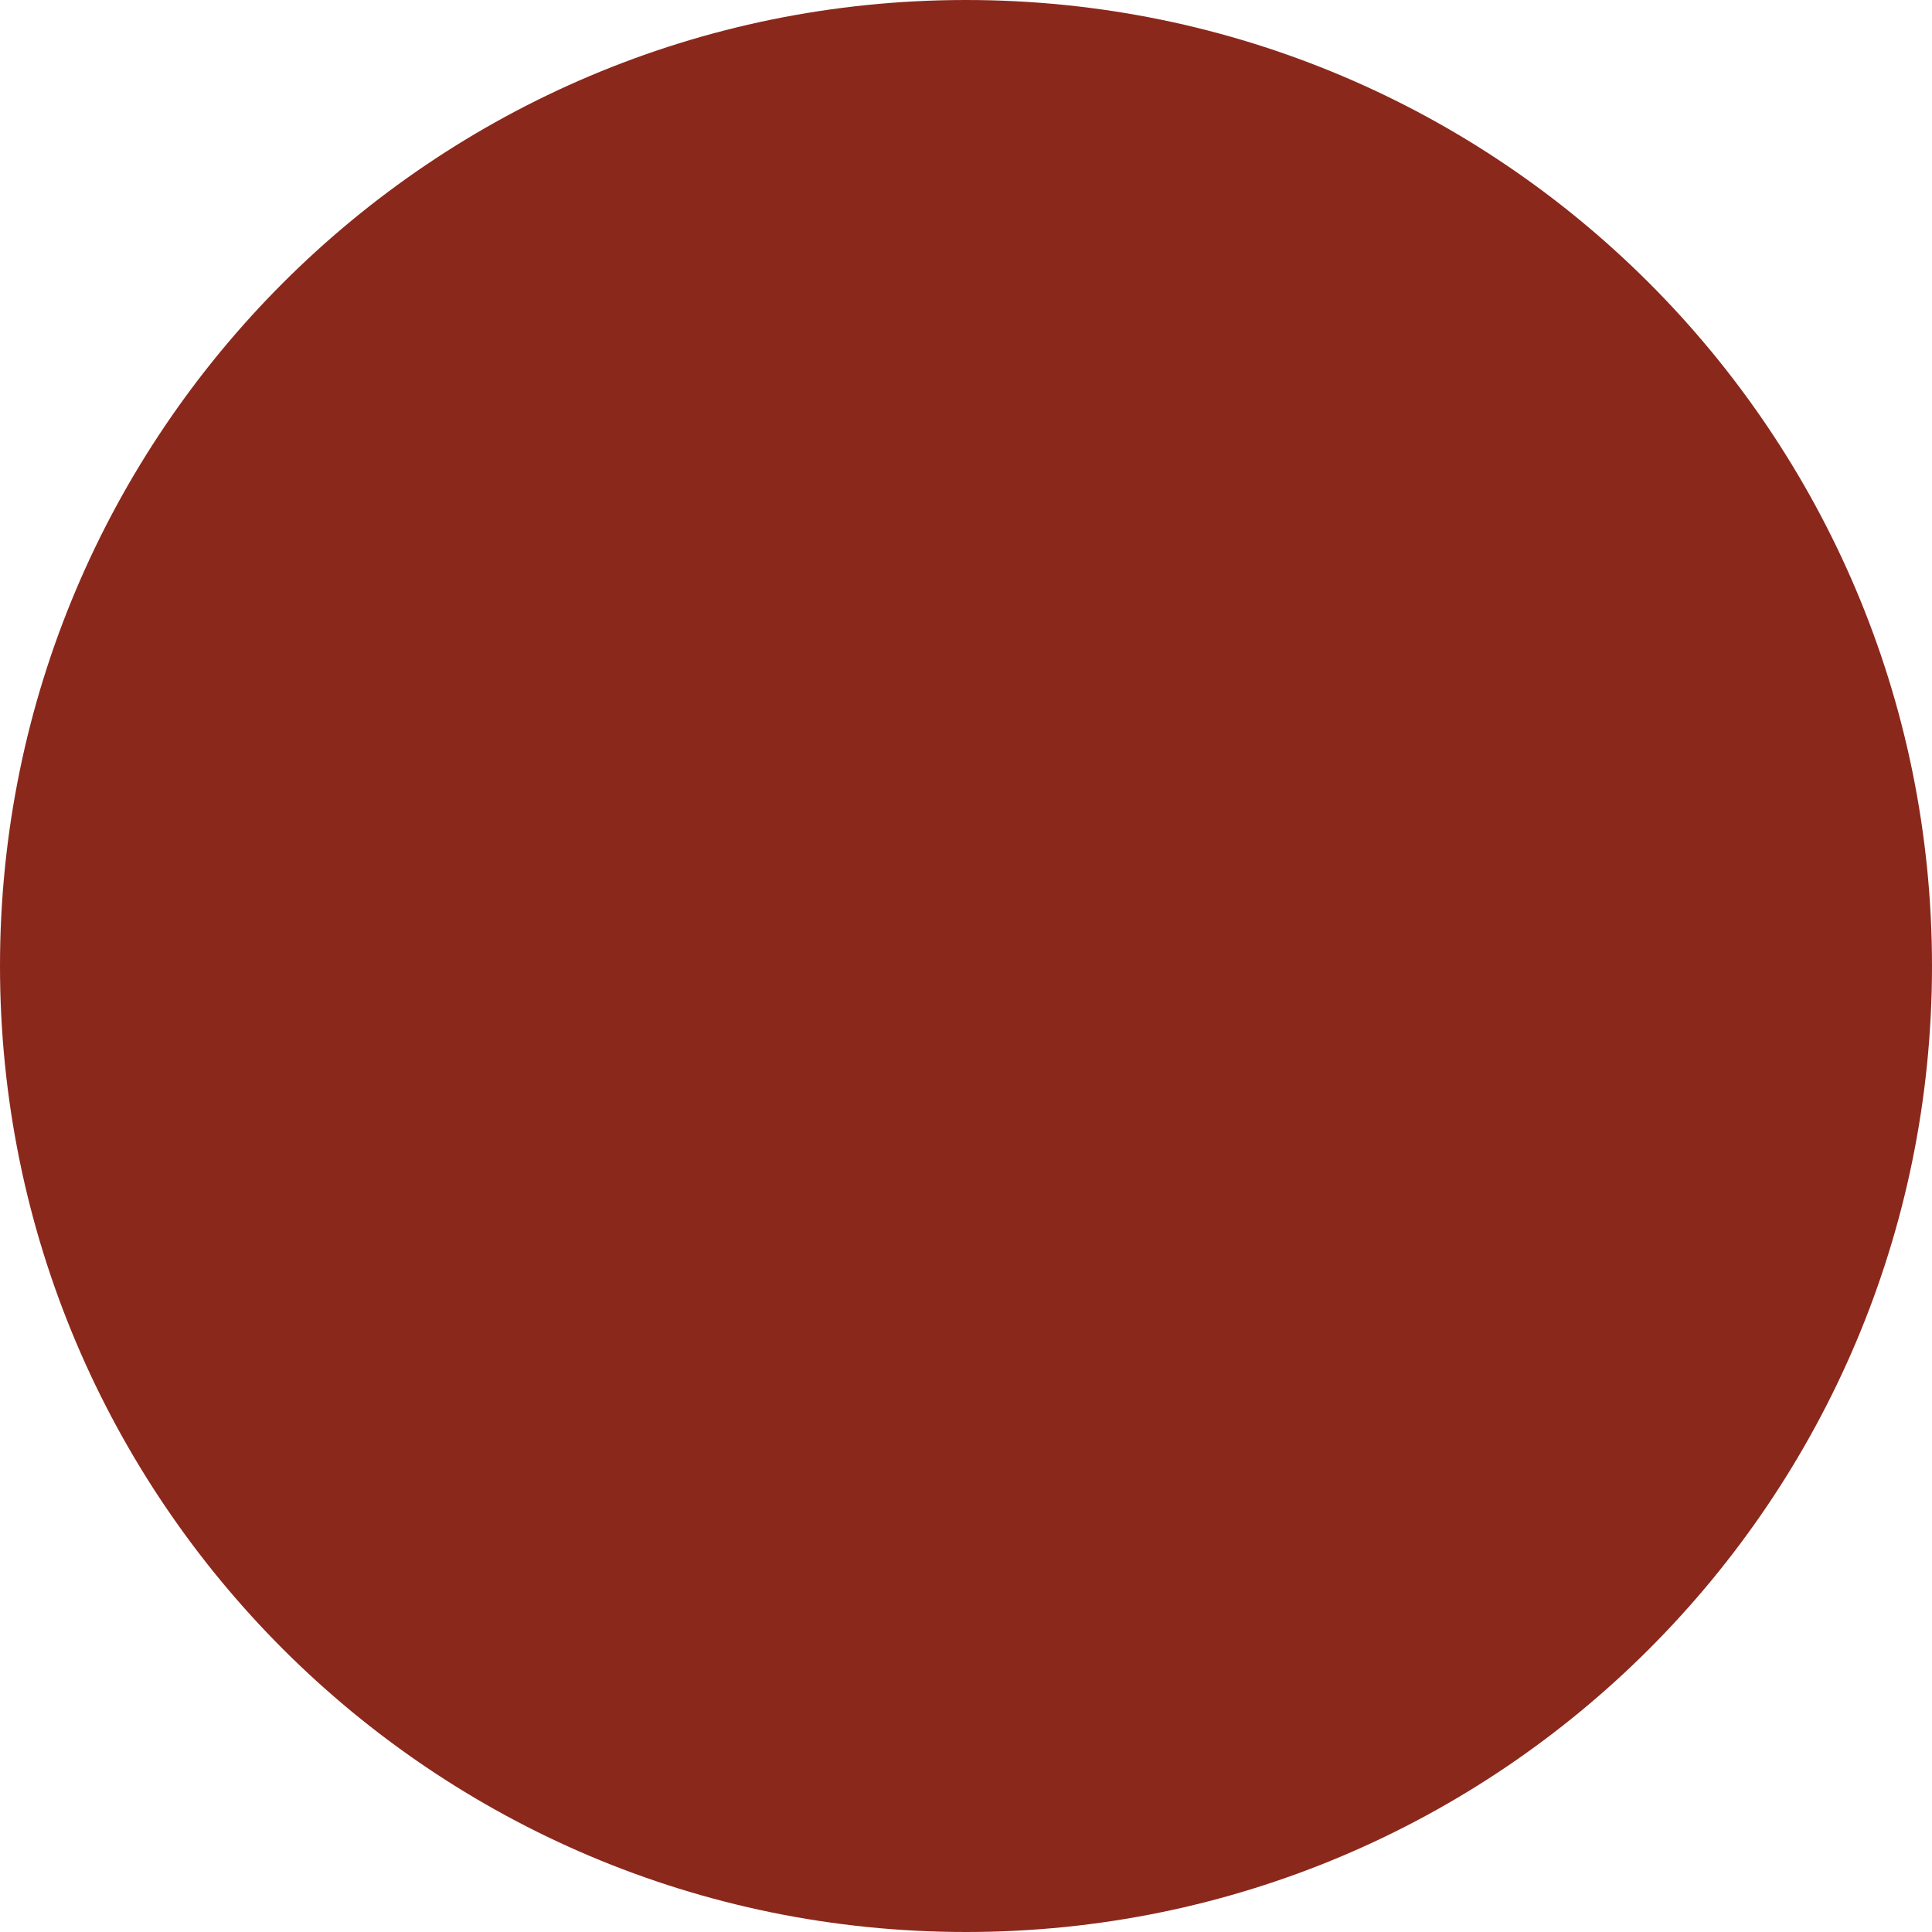
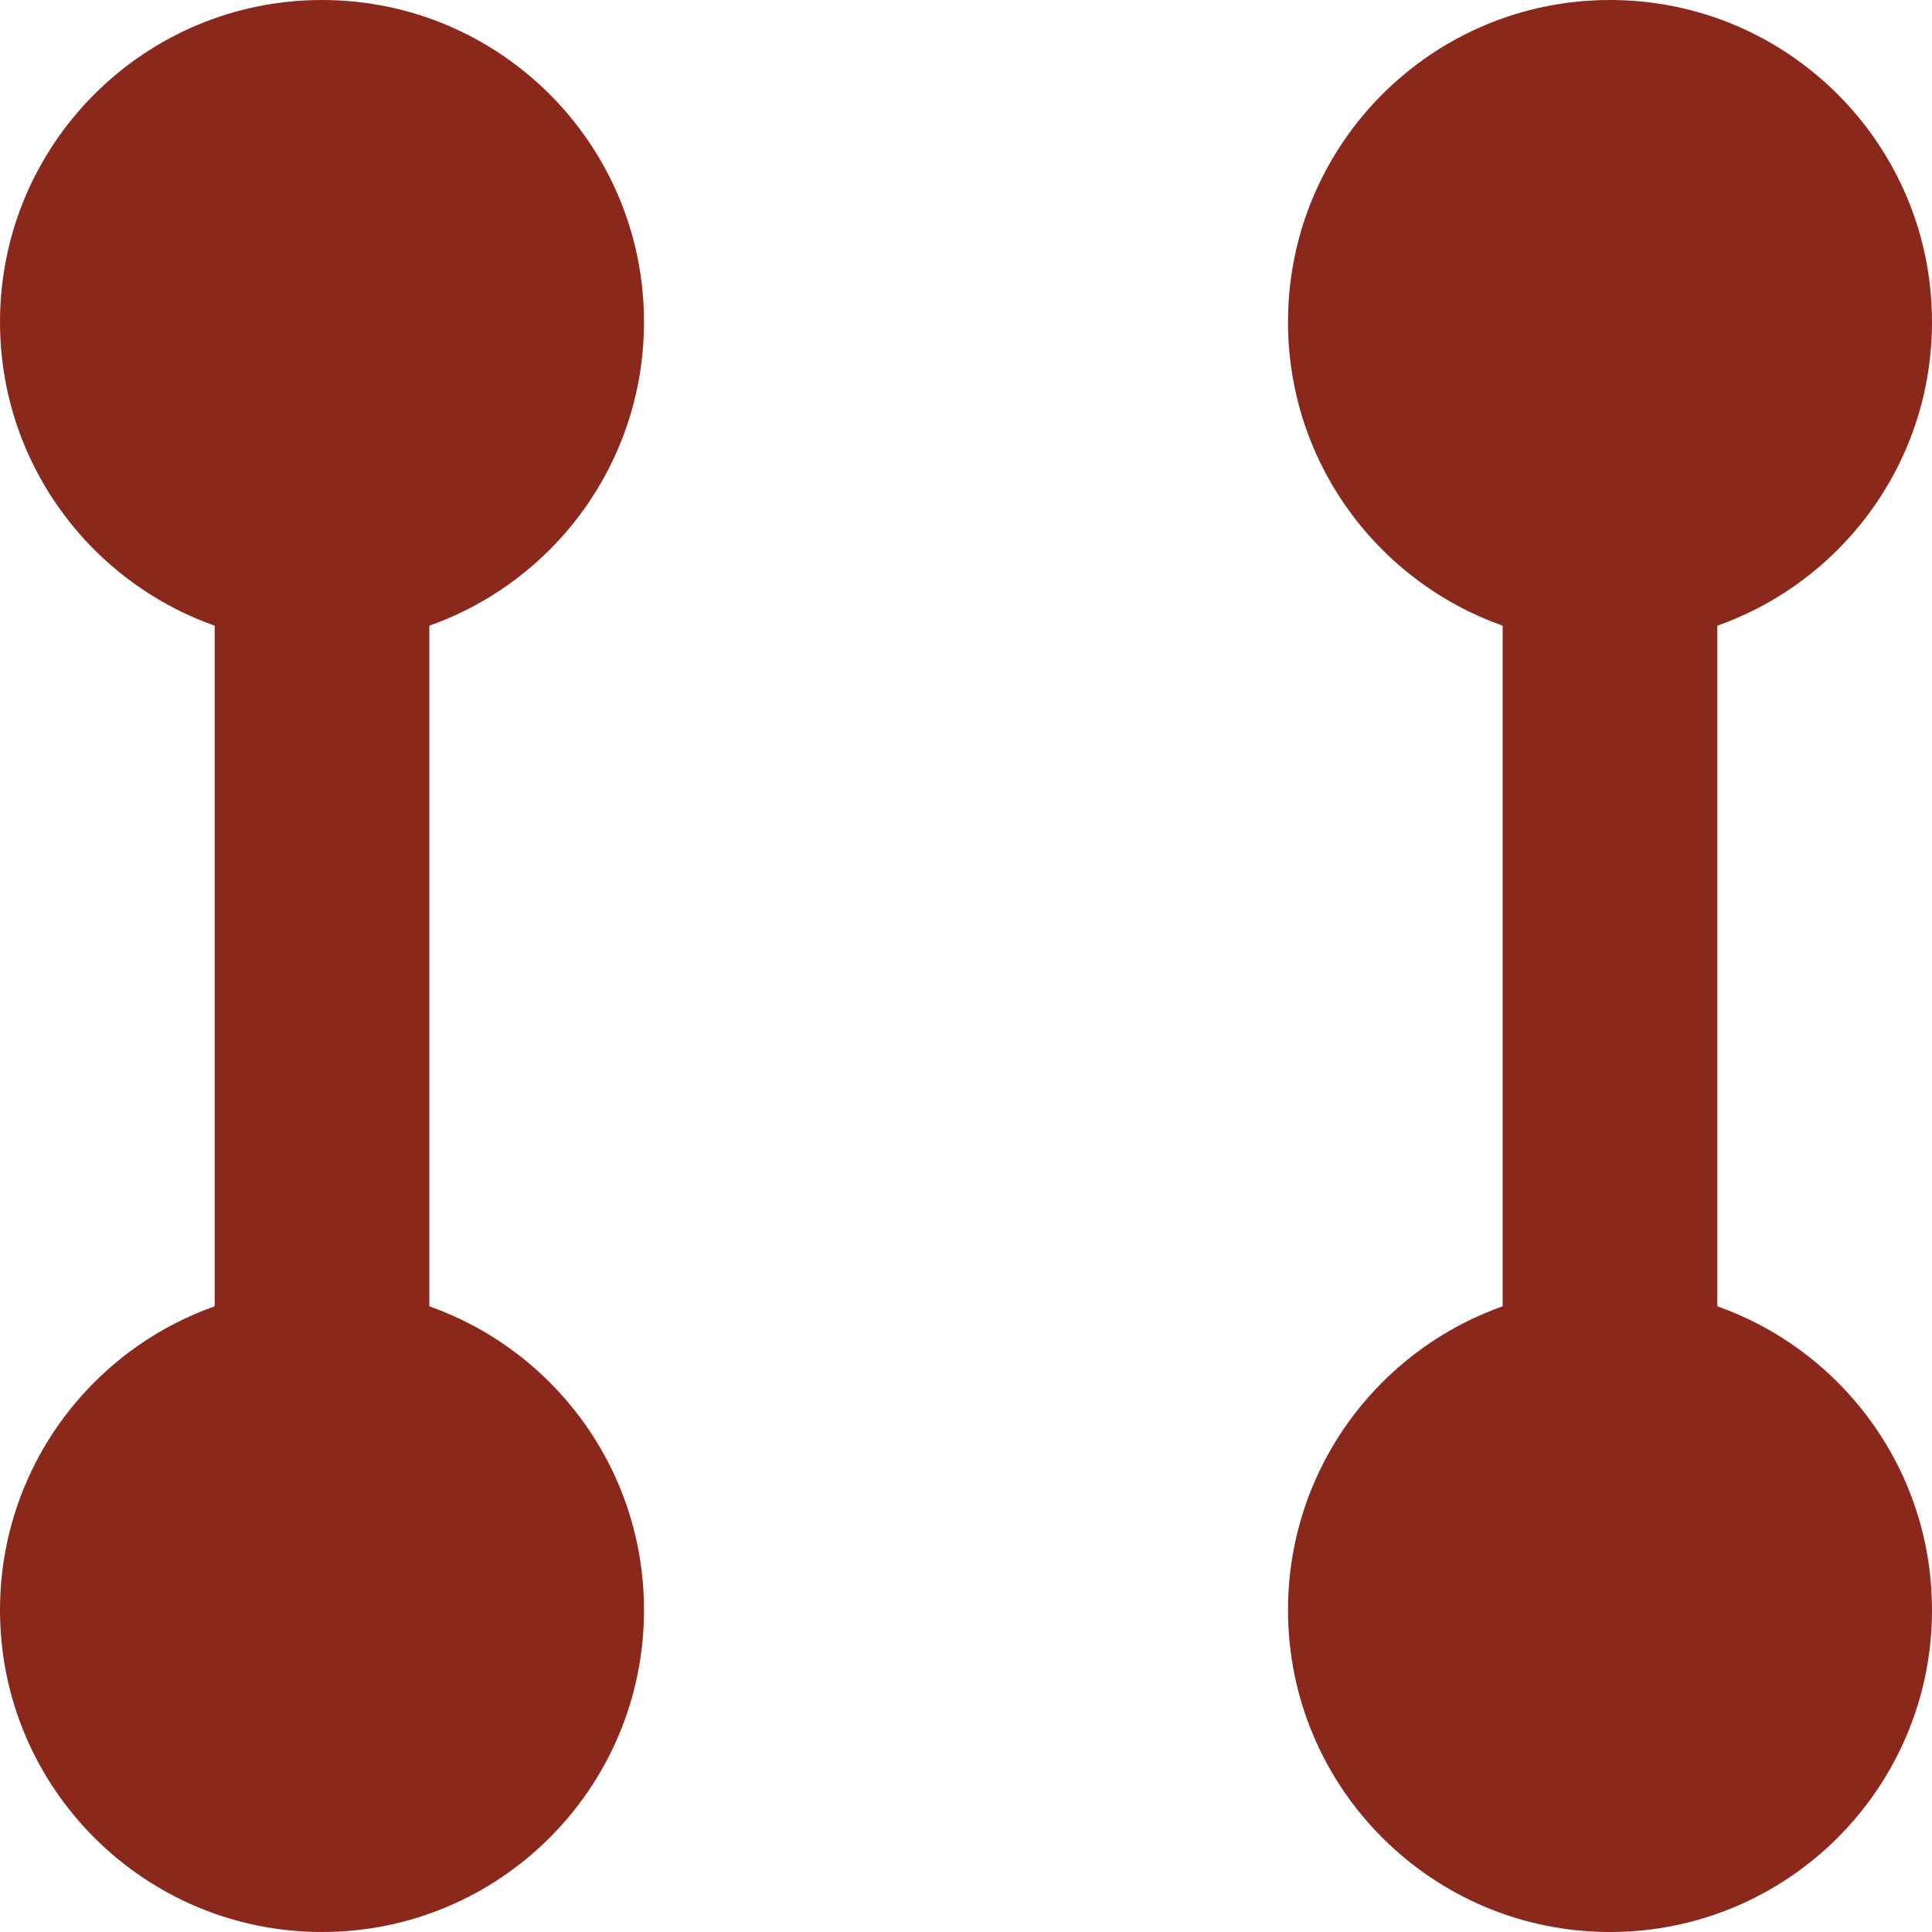
- <svg xmlns="http://www.w3.org/2000/svg" version="1.1" id="Layer_1" x="0px" y="0px" viewBox="0 0 6 6" style="enable-background:new 0 0 6 6;" xml:space="preserve">
+ <svg xmlns="http://www.w3.org/2000/svg" version="1.1" id="Layer_1" x="0px" y="0px" viewBox="0 0 18 18" style="enable-background:new 0 0 18 18;" xml:space="preserve">
  <style type="text/css">
	.st0{fill:#8B281C;}
+ 	.st1{fill:none;stroke:#8B281C;stroke-width:2;stroke-miterlimit:10;}
</style>
  <circle class="st0" cx="3" cy="3" r="3" />
+   <circle class="st0" cx="3" cy="15" r="3" />
+   <line class="st1" x1="3" y1="3" x2="3" y2="15" />
+   <circle class="st0" cx="15" cy="3" r="3" />
+   <circle class="st0" cx="15" cy="15" r="3" />
+   <line class="st1" x1="15" y1="3" x2="15" y2="15" />
</svg>
